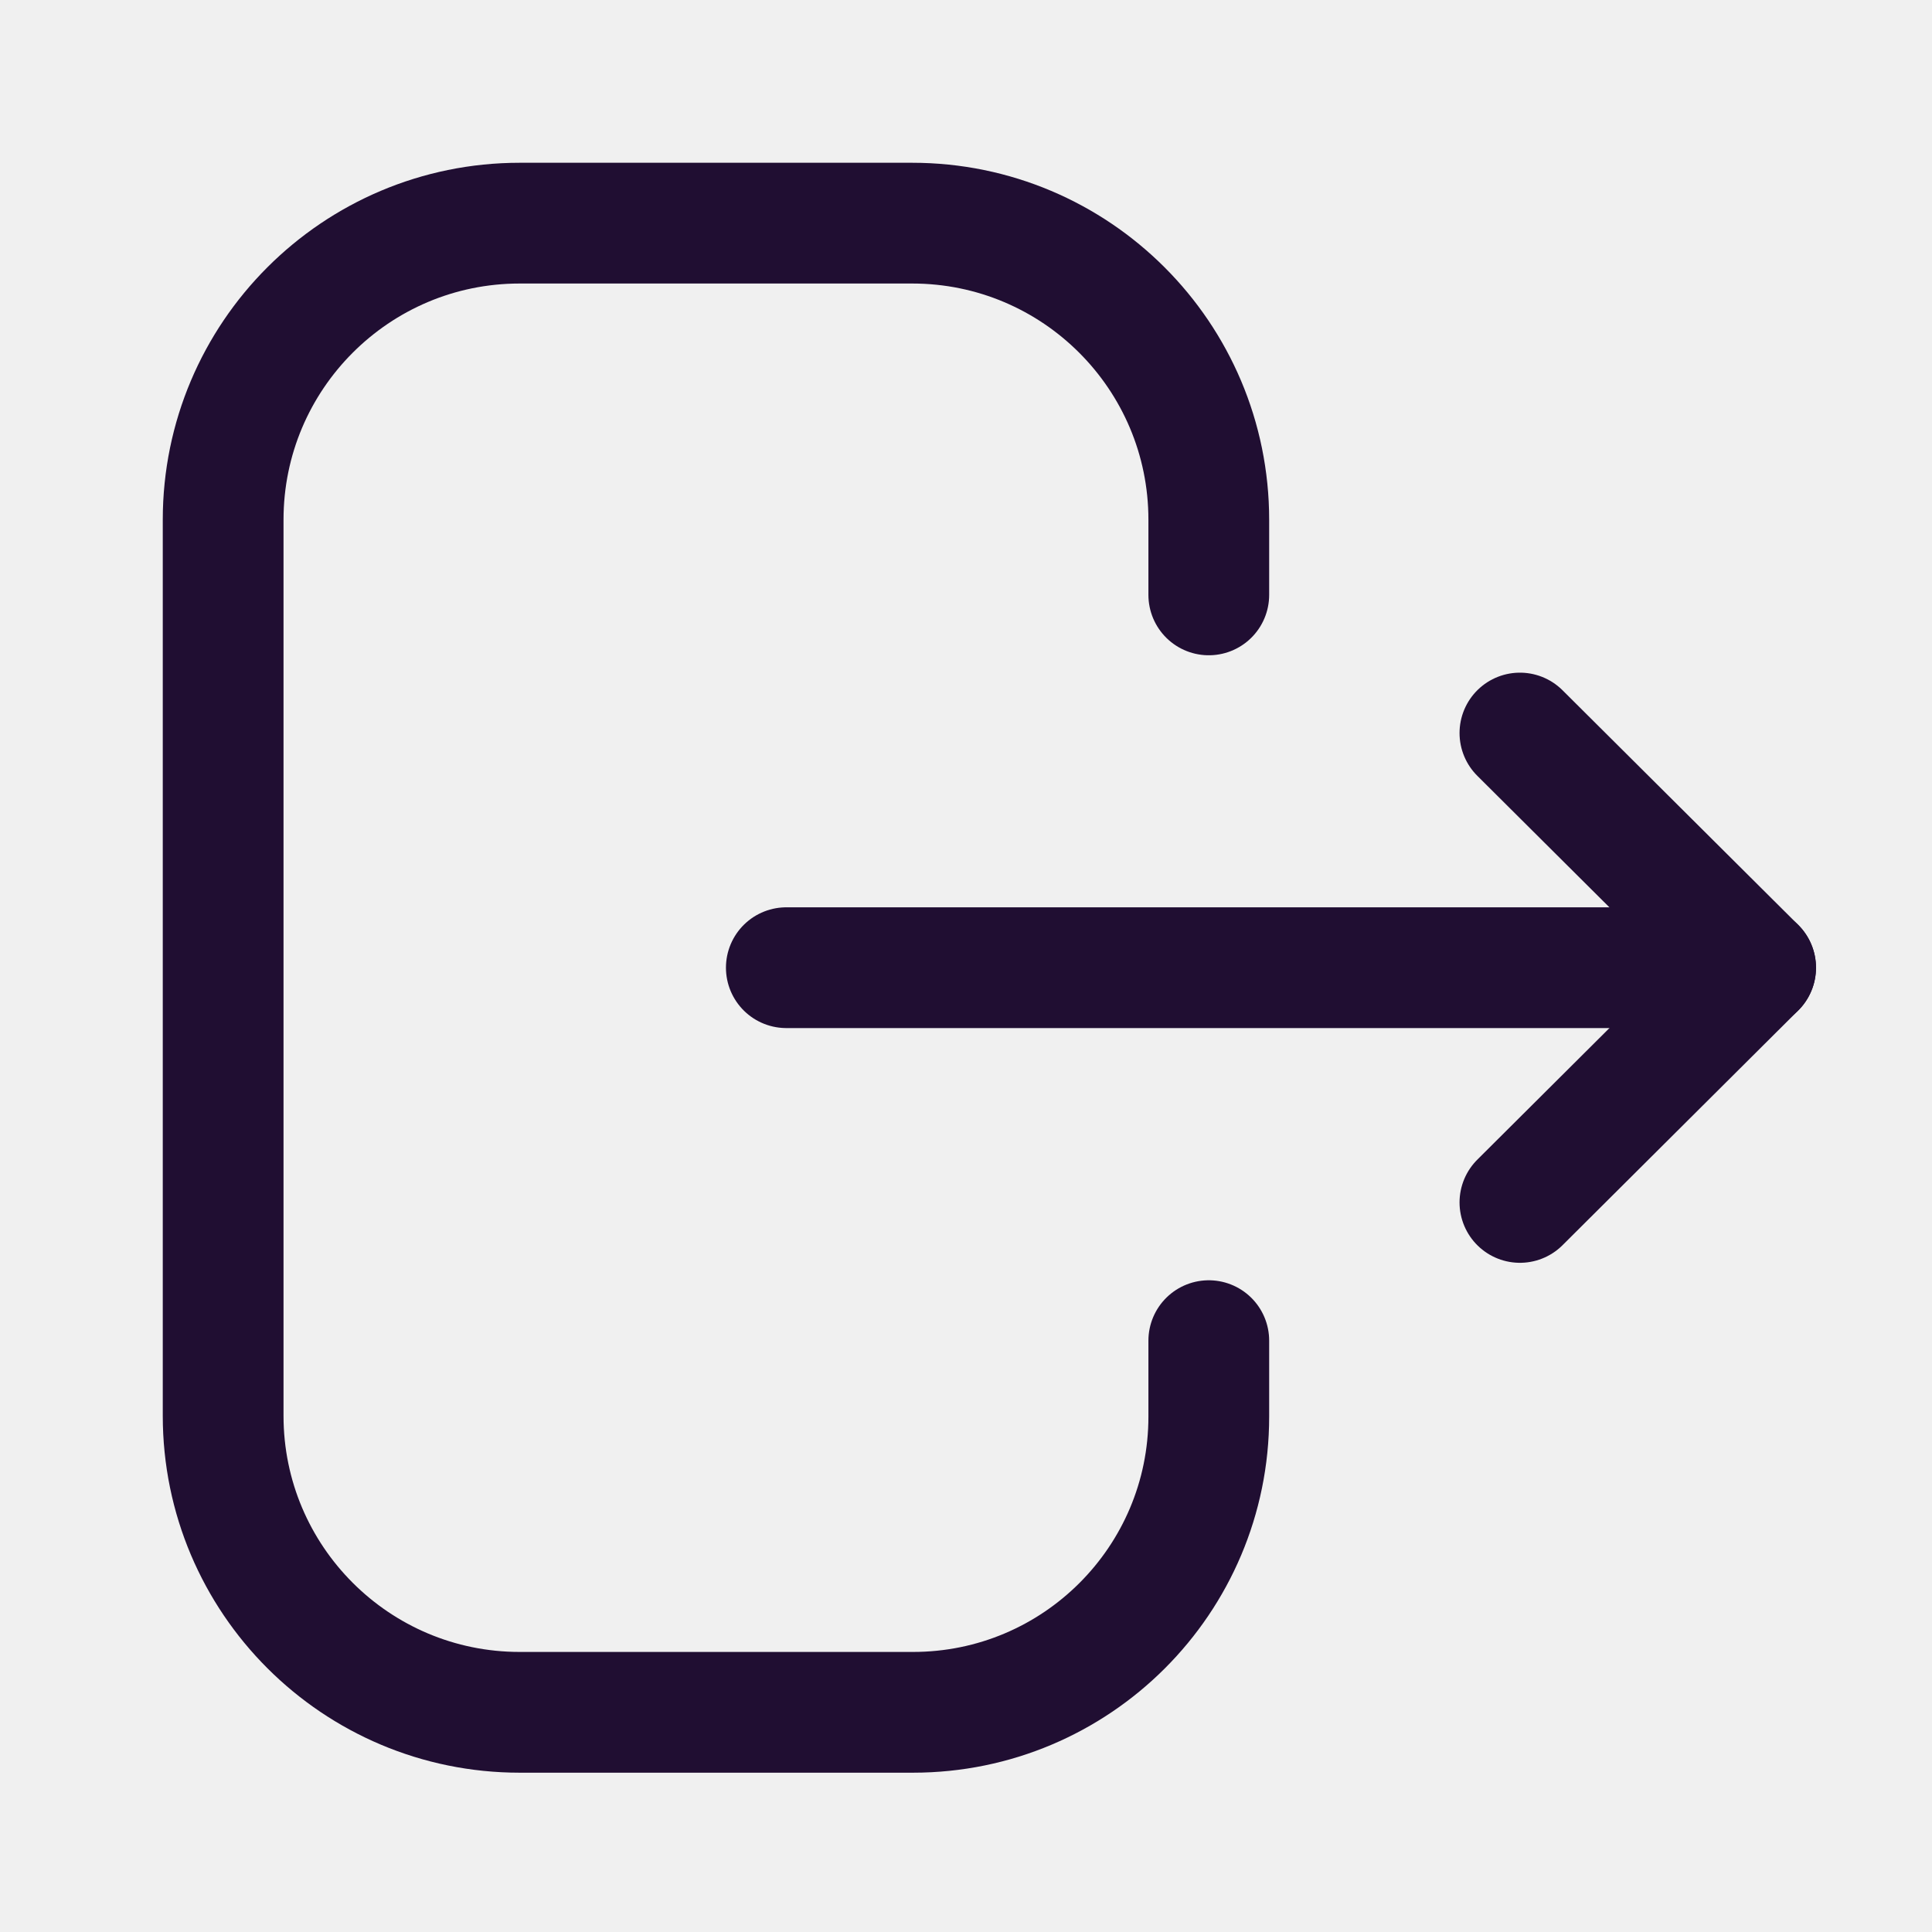
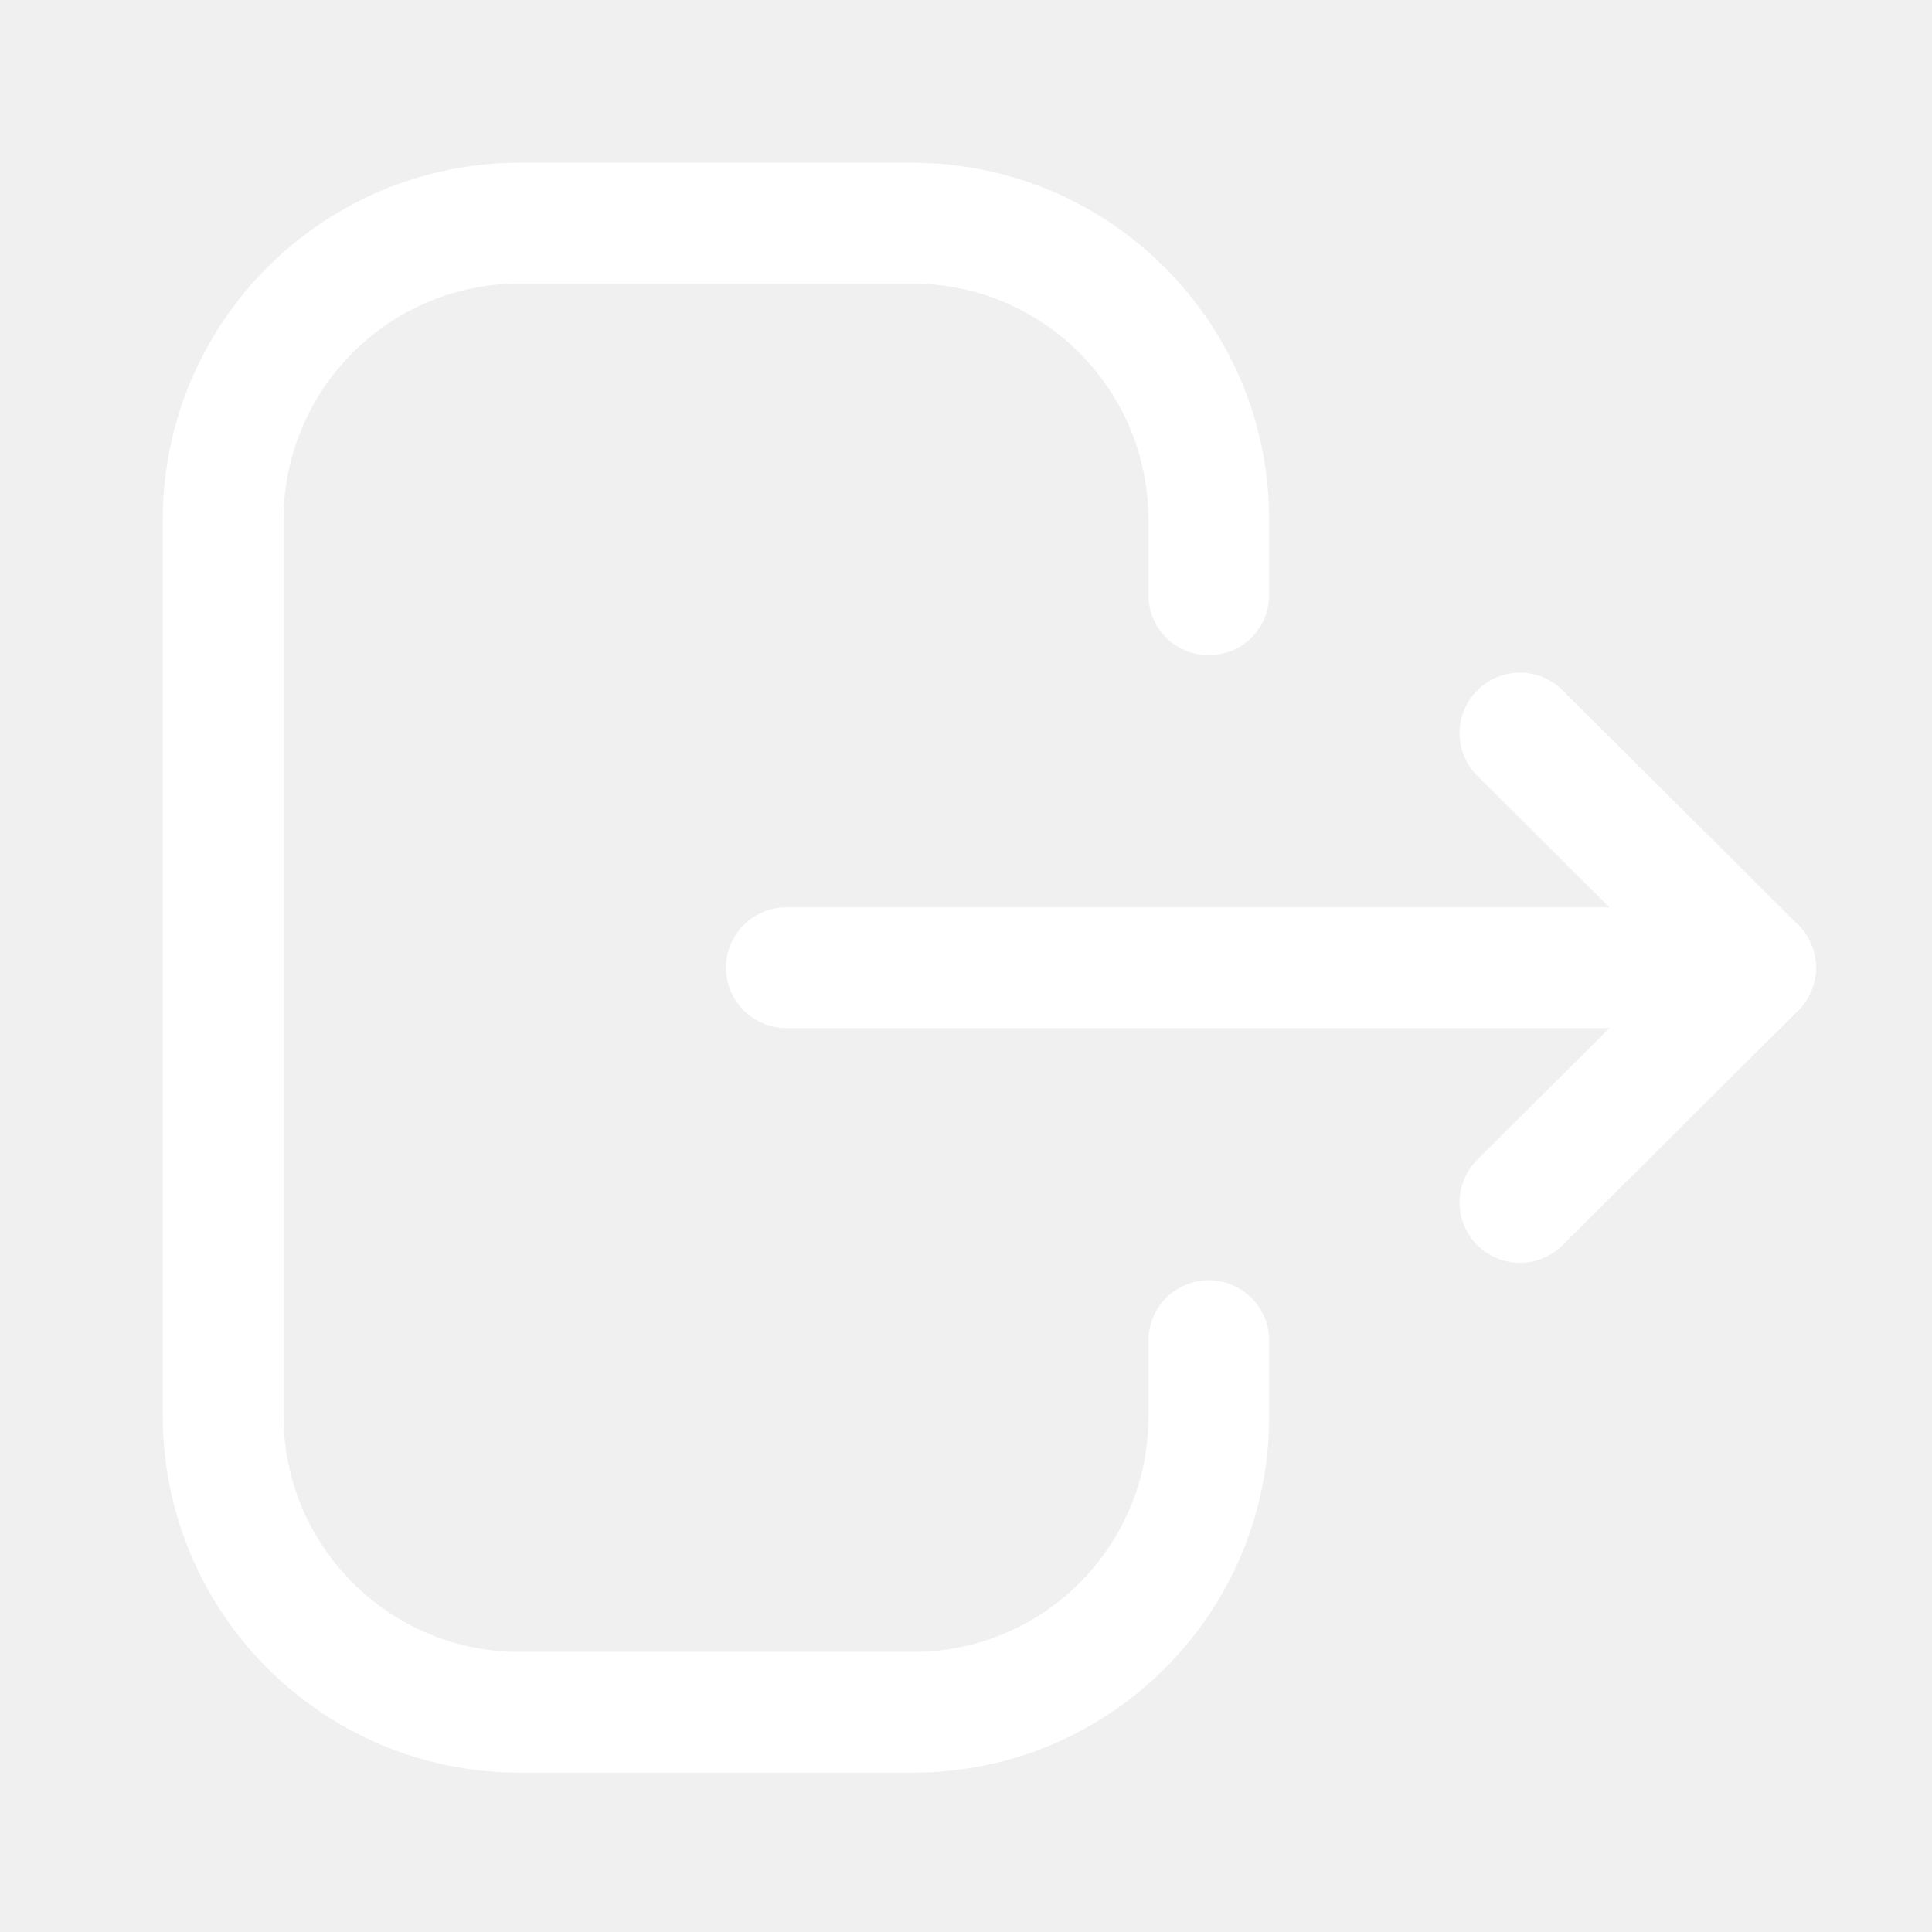
<svg xmlns="http://www.w3.org/2000/svg" width="24" height="24" viewBox="0 0 24 24" fill="none">
-   <path d="M15.016 7.39V6.457C15.016 4.422 13.366 2.772 11.331 2.772H6.456C4.422 2.772 2.772 4.422 2.772 6.457V17.587C2.772 19.622 4.422 21.271 6.456 21.271H11.341C13.37 21.271 15.016 19.627 15.016 17.598V16.654" stroke="#200E32" stroke-width="1.5" stroke-linecap="round" stroke-linejoin="round" />
-   <path d="M21.809 12.021H9.768" stroke="#200E32" stroke-width="1.5" stroke-linecap="round" stroke-linejoin="round" />
-   <path d="M18.881 9.106L21.809 12.021L18.881 14.937" stroke="#200E32" stroke-width="1.5" stroke-linecap="round" stroke-linejoin="round" />
+   <path d="M15.016 7.39V6.457C15.016 4.422 13.366 2.772 11.331 2.772H6.456C4.422 2.772 2.772 4.422 2.772 6.457V17.587C2.772 19.622 4.422 21.271 6.456 21.271H11.341C13.37 21.271 15.016 19.627 15.016 17.598V16.654" stroke="#fff" stroke-width="1.5" stroke-linecap="round" stroke-linejoin="round" />
+   <path d="M21.809 12.021H9.768" stroke="#fff" stroke-width="1.5" stroke-linecap="round" stroke-linejoin="round" />
+   <path d="M18.881 9.106L21.809 12.021L18.881 14.937" stroke="#fff" stroke-width="1.5" stroke-linecap="round" stroke-linejoin="round" />
</svg>
